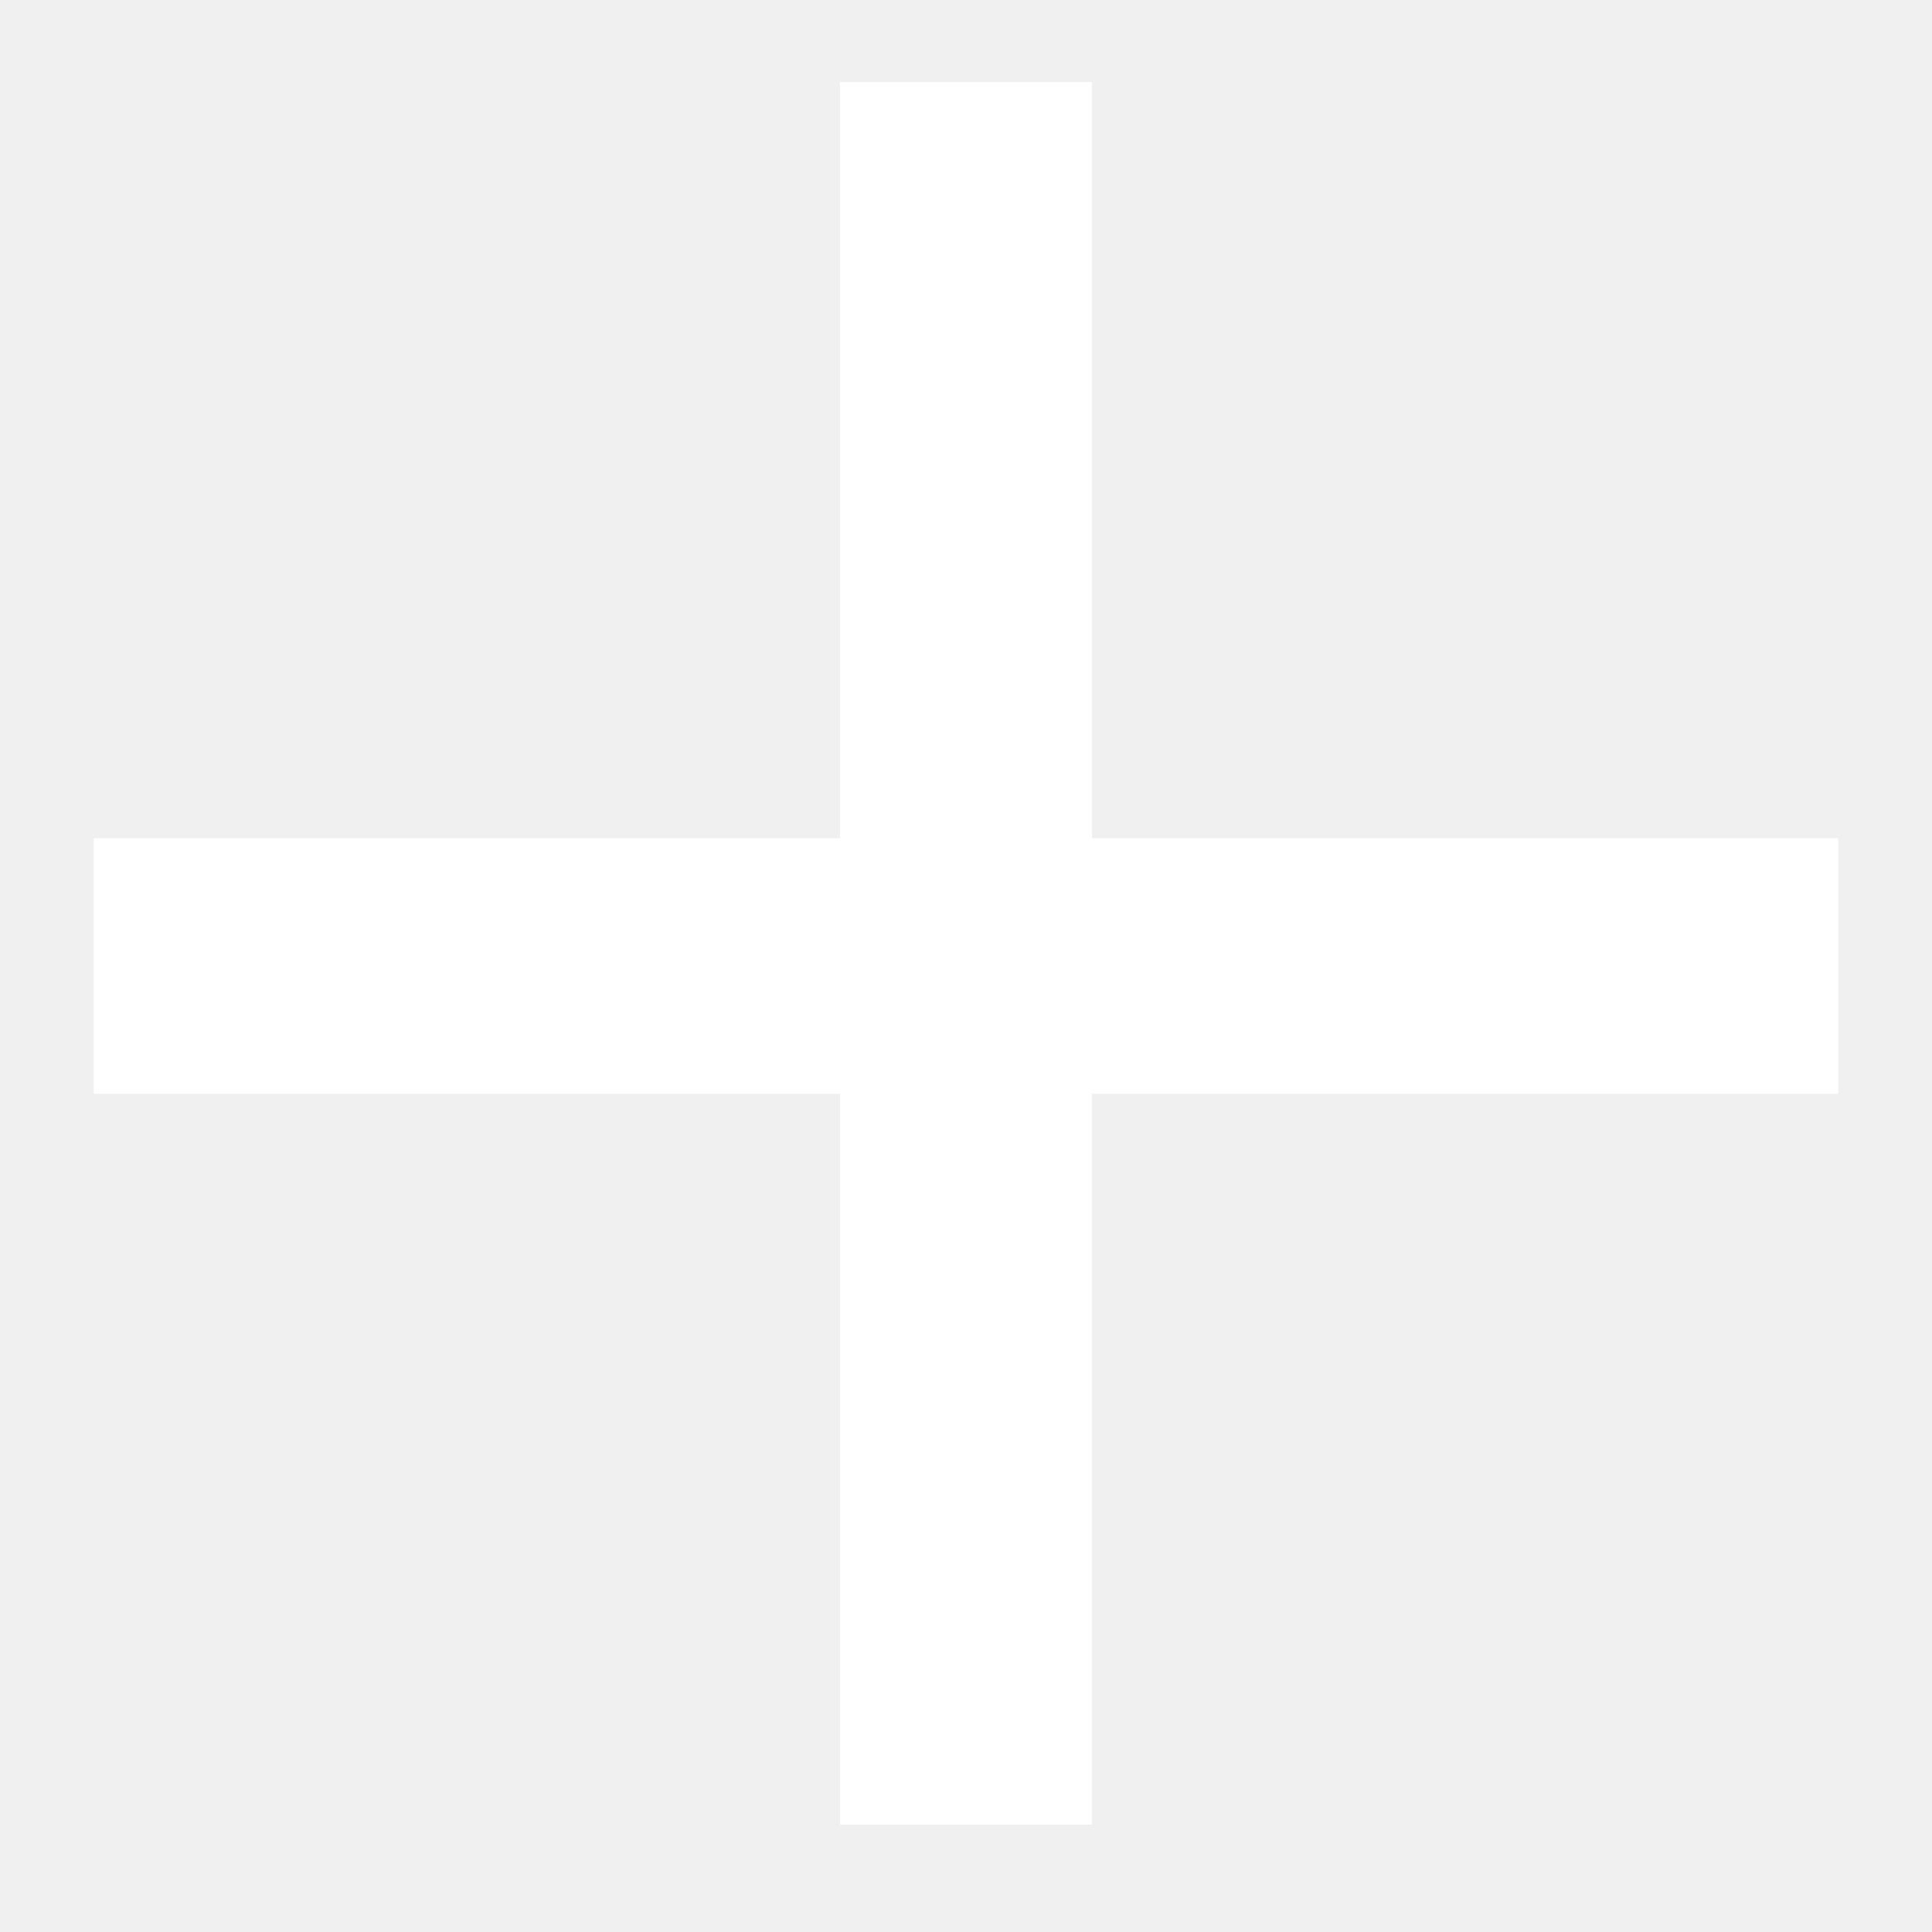
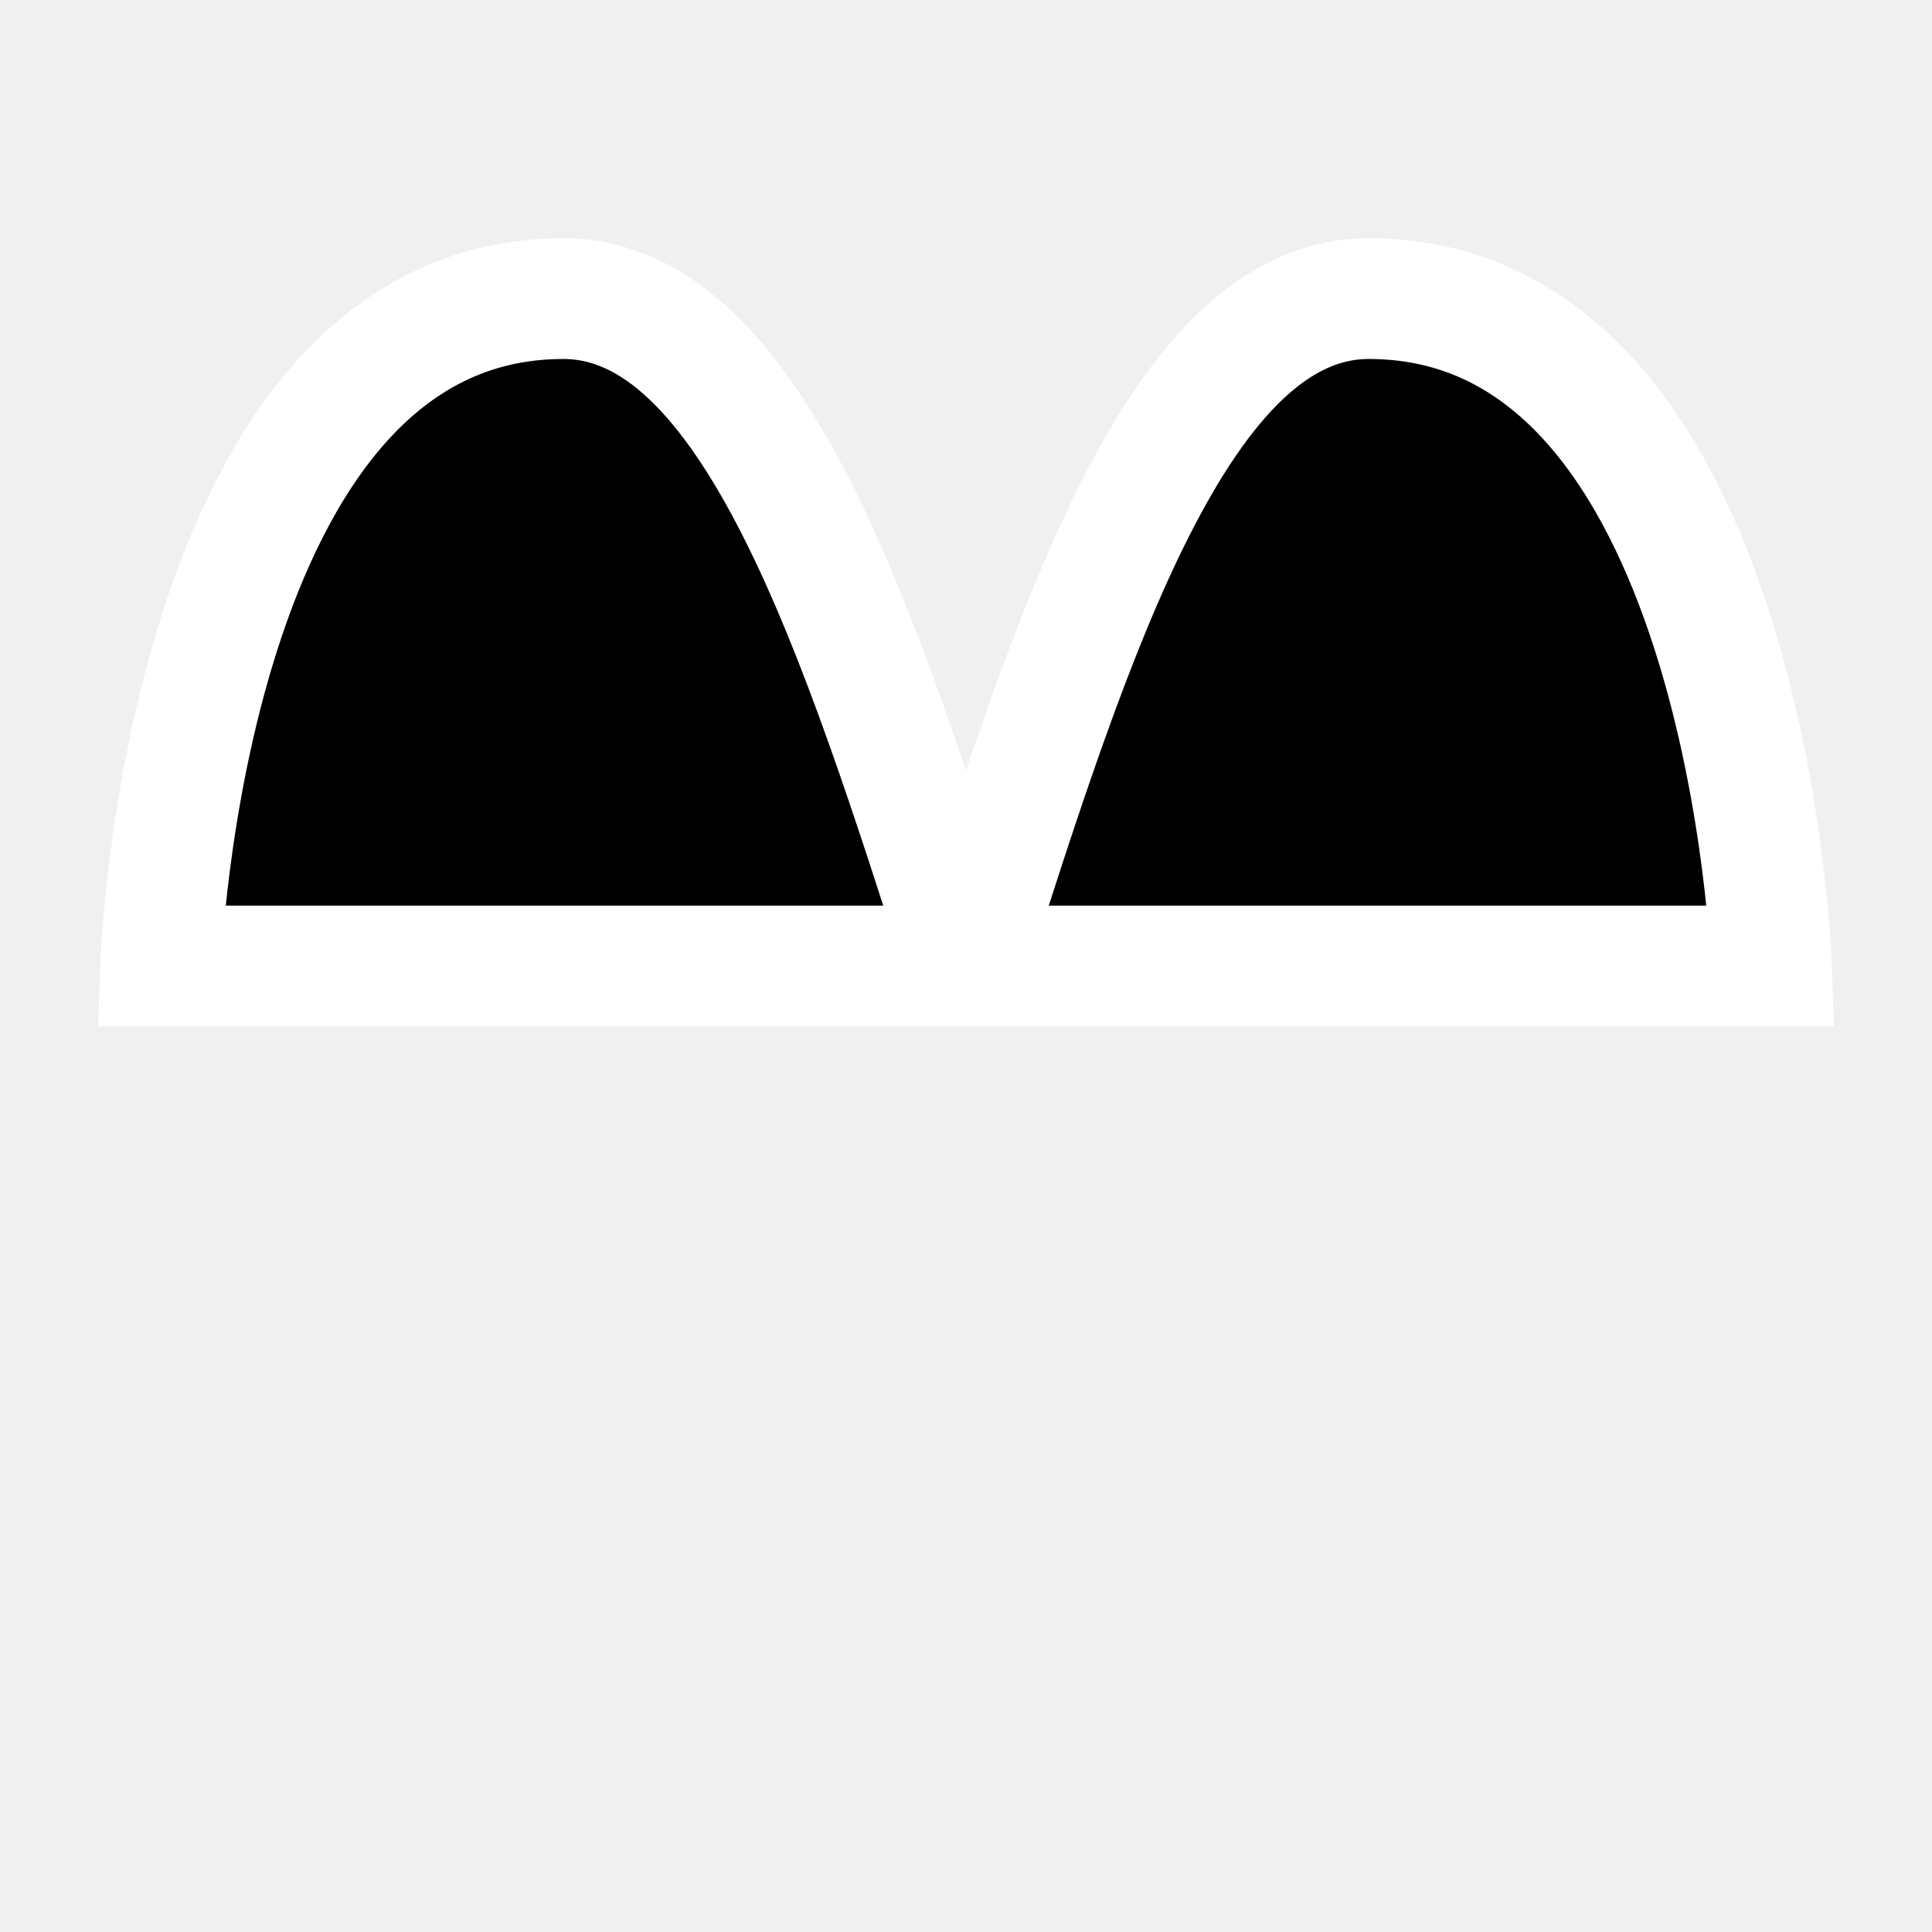
<svg xmlns="http://www.w3.org/2000/svg" width="32" height="32" viewBox="0 0 32 32" version="1.1" id="svg1">
-   <defs id="defs1" />
+   <defs id="defs1">
+     </defs>
  <g id="layer1">
-     <path style="fill:none;fill-rule:evenodd;stroke:#ffffff;stroke-width:4.233;stroke-linecap:butt;stroke-linejoin:round;stroke-dasharray:none" d="M 1.551,16 H 30.449" id="path1" />
-     <path style="fill:none;fill-rule:evenodd;stroke:#ffffff;stroke-width:4.175;stroke-linecap:butt;stroke-linejoin:round;stroke-dasharray:none" d="M 16,1.358 V 30.222" id="path2" />
+     <path style="fill:#000000;fill-opacity:1;fill-rule:evenodd;stroke:#ffffff;stroke-width:2;stroke-linecap:butt;stroke-linejoin:miter;stroke-dasharray:none" d="m 2.66,16 c 0,0 0.381,-11.054 6.67,-11.054 C 12.474,4.946 14.237,10.473 16,16 Z m 26.681,0 c 0,0 -0.381,-11.054 -6.67,-11.054 C 19.526,4.946 17.763,10.473 16,16 Z" id="path1" />
  </g>
</svg>
